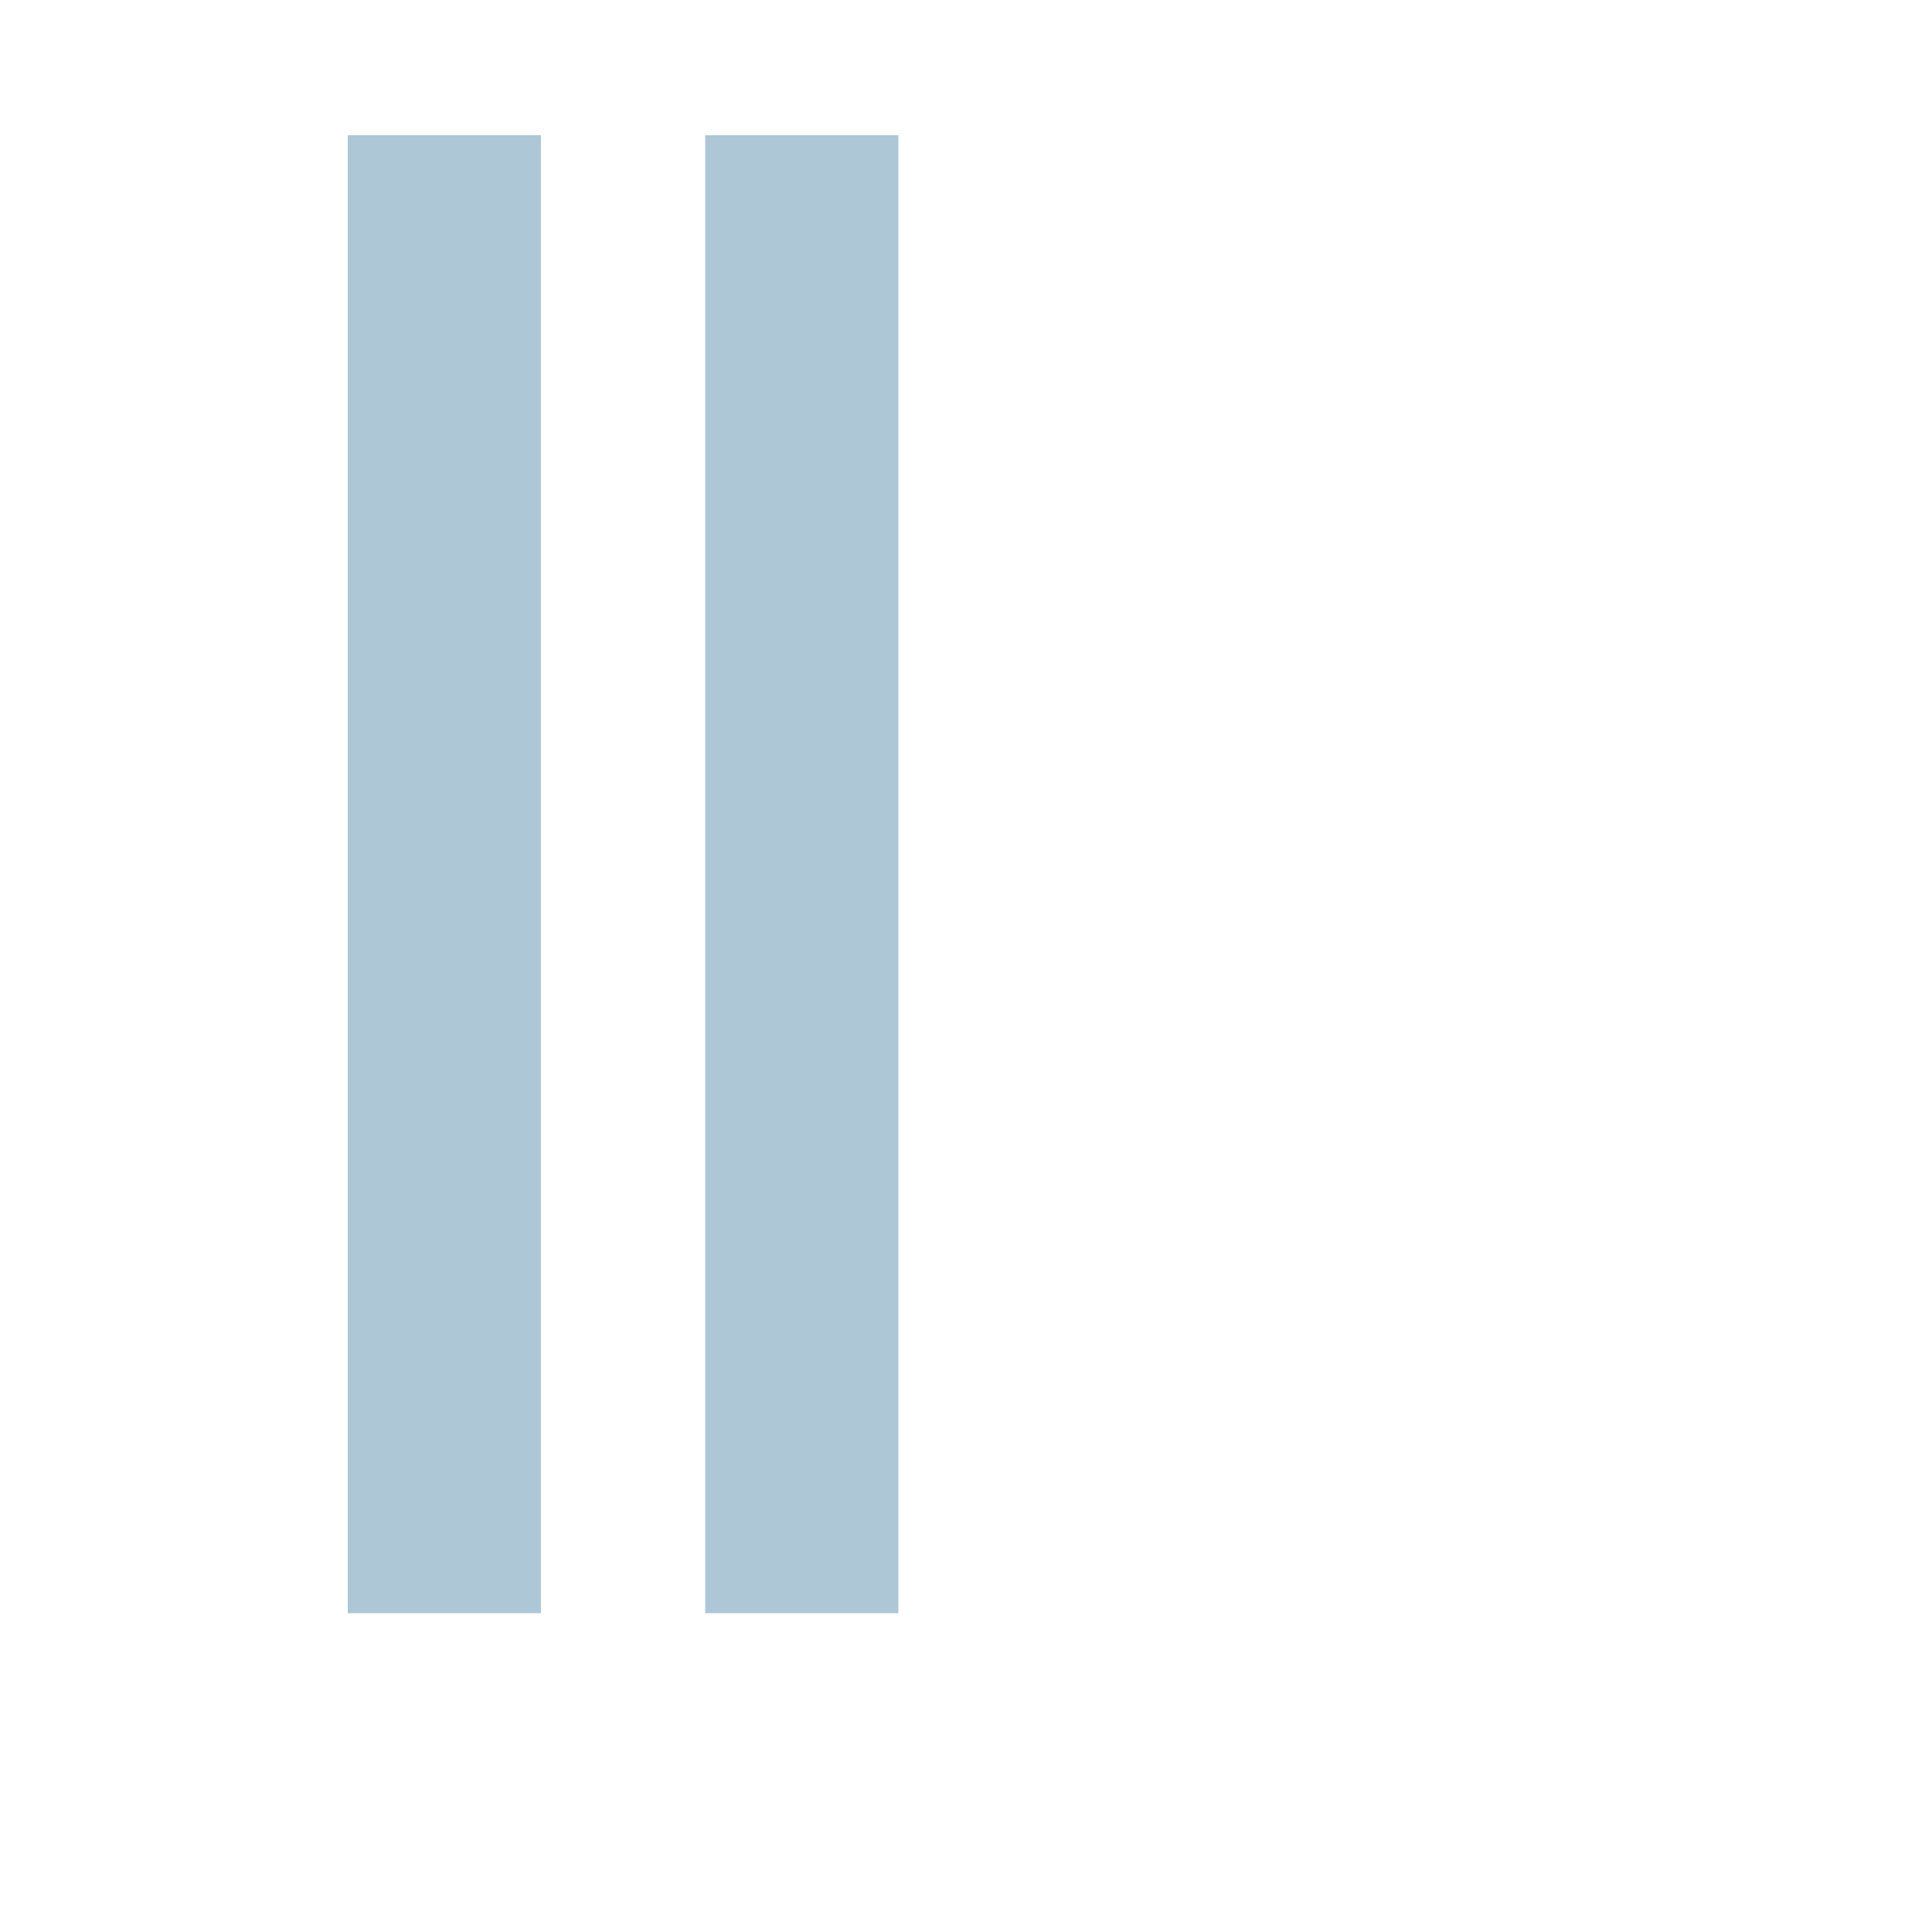
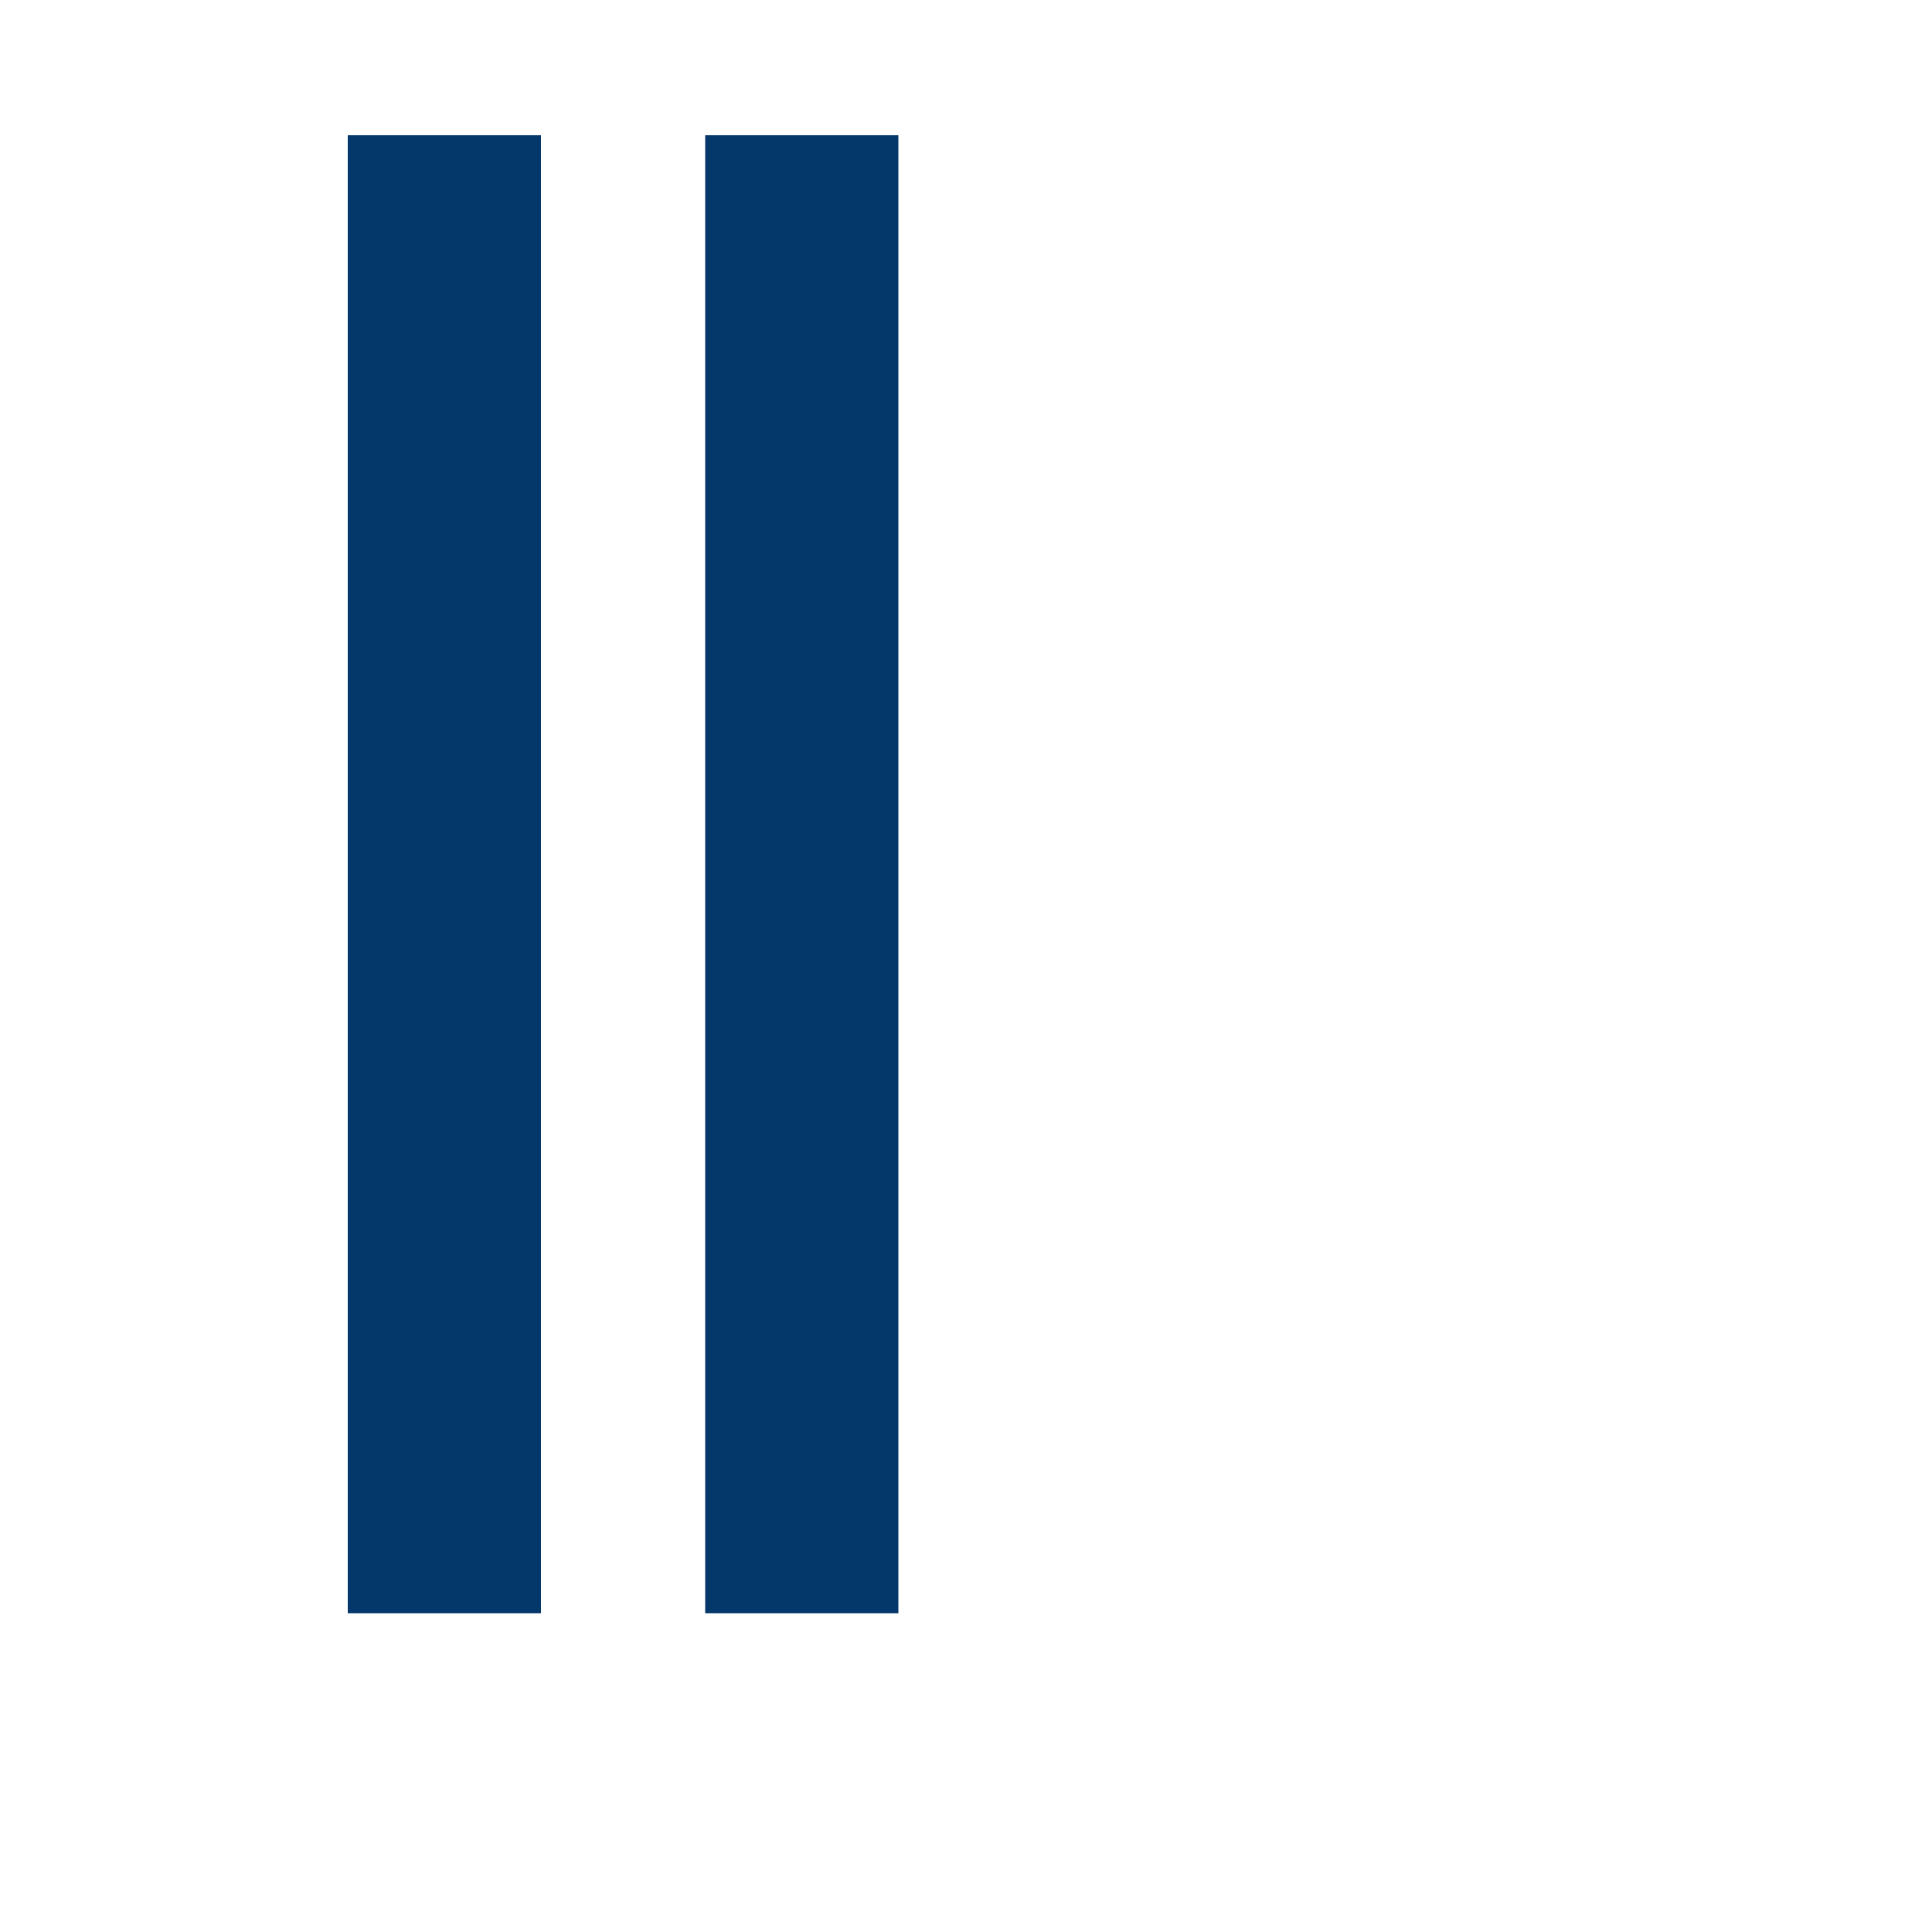
<svg xmlns="http://www.w3.org/2000/svg" width="100" height="100" viewBox="0 0 100 100" fill="none">
-   <path d="M41.5 78.5V12" stroke="#ADC7D7" stroke-width="10" stroke-linecap="square" />
-   <path d="M23 78.5V12" stroke="#ADC7D7" stroke-width="10" stroke-linecap="square" />
+   <path d="M41.5 78.5V12" stroke="#04376A" stroke-width="10" stroke-linecap="square" />
+   <path d="M23 78.5V12" stroke="#04376A" stroke-width="10" stroke-linecap="square" />
</svg>
